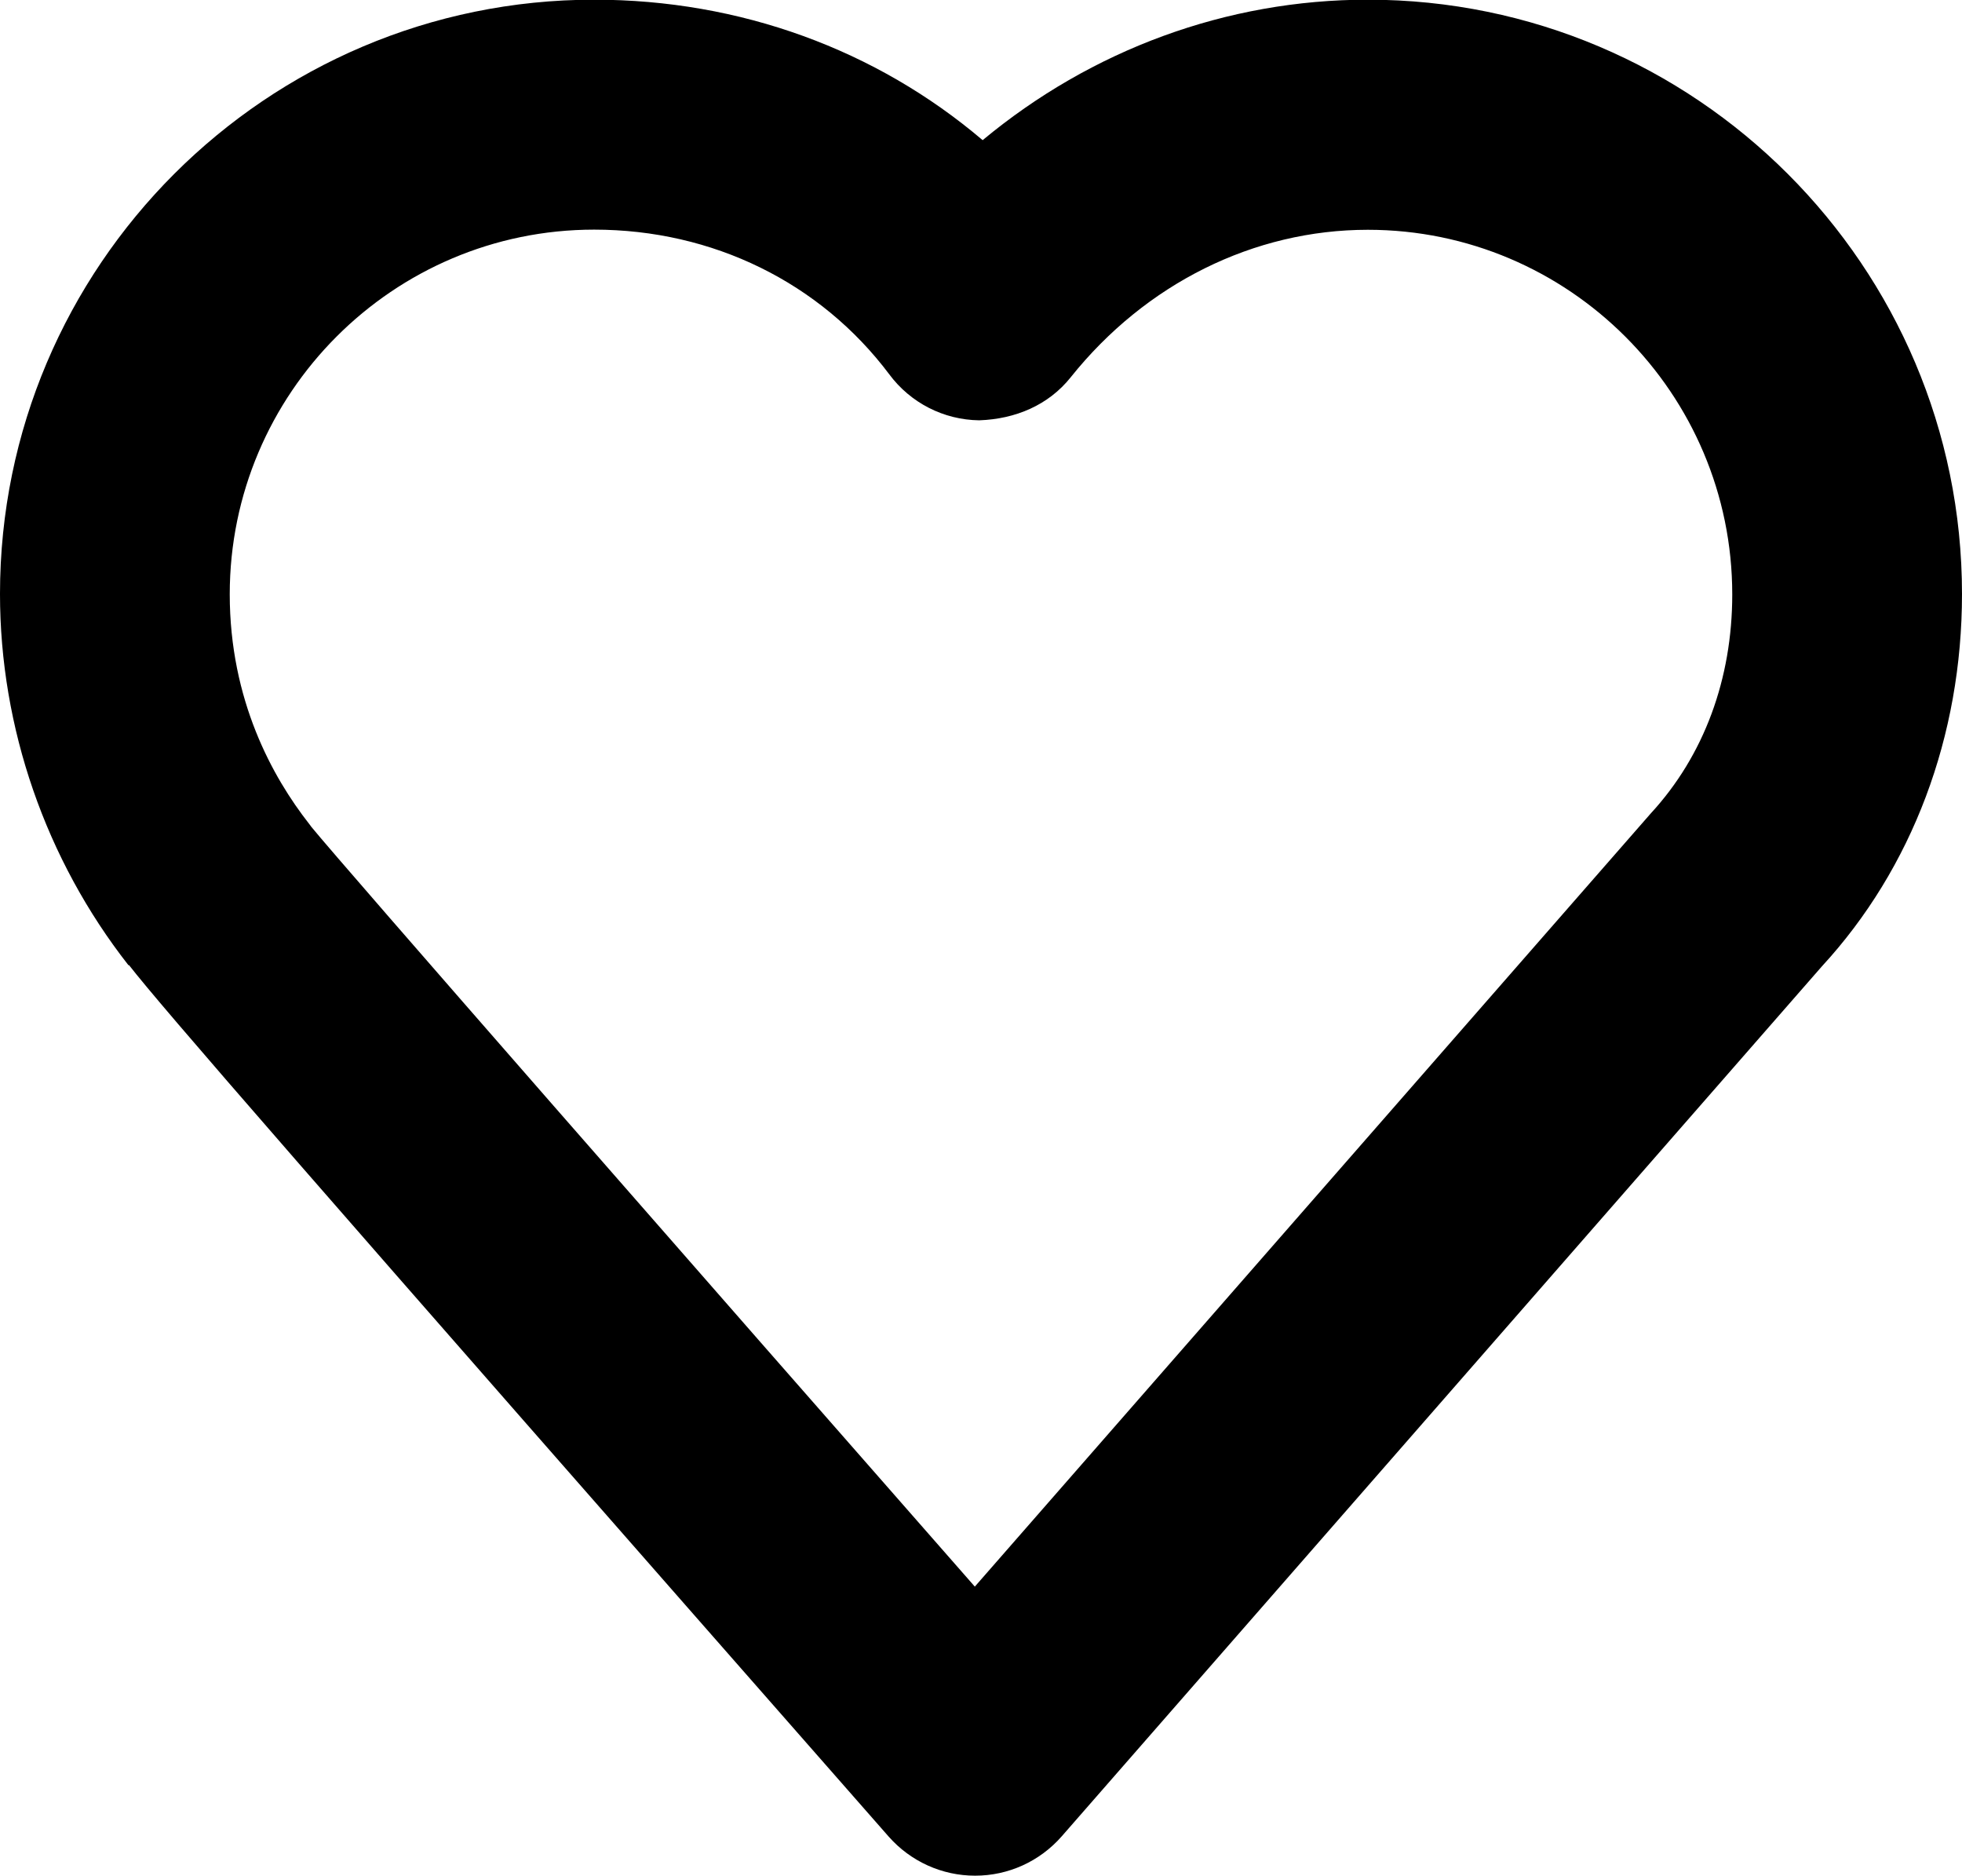
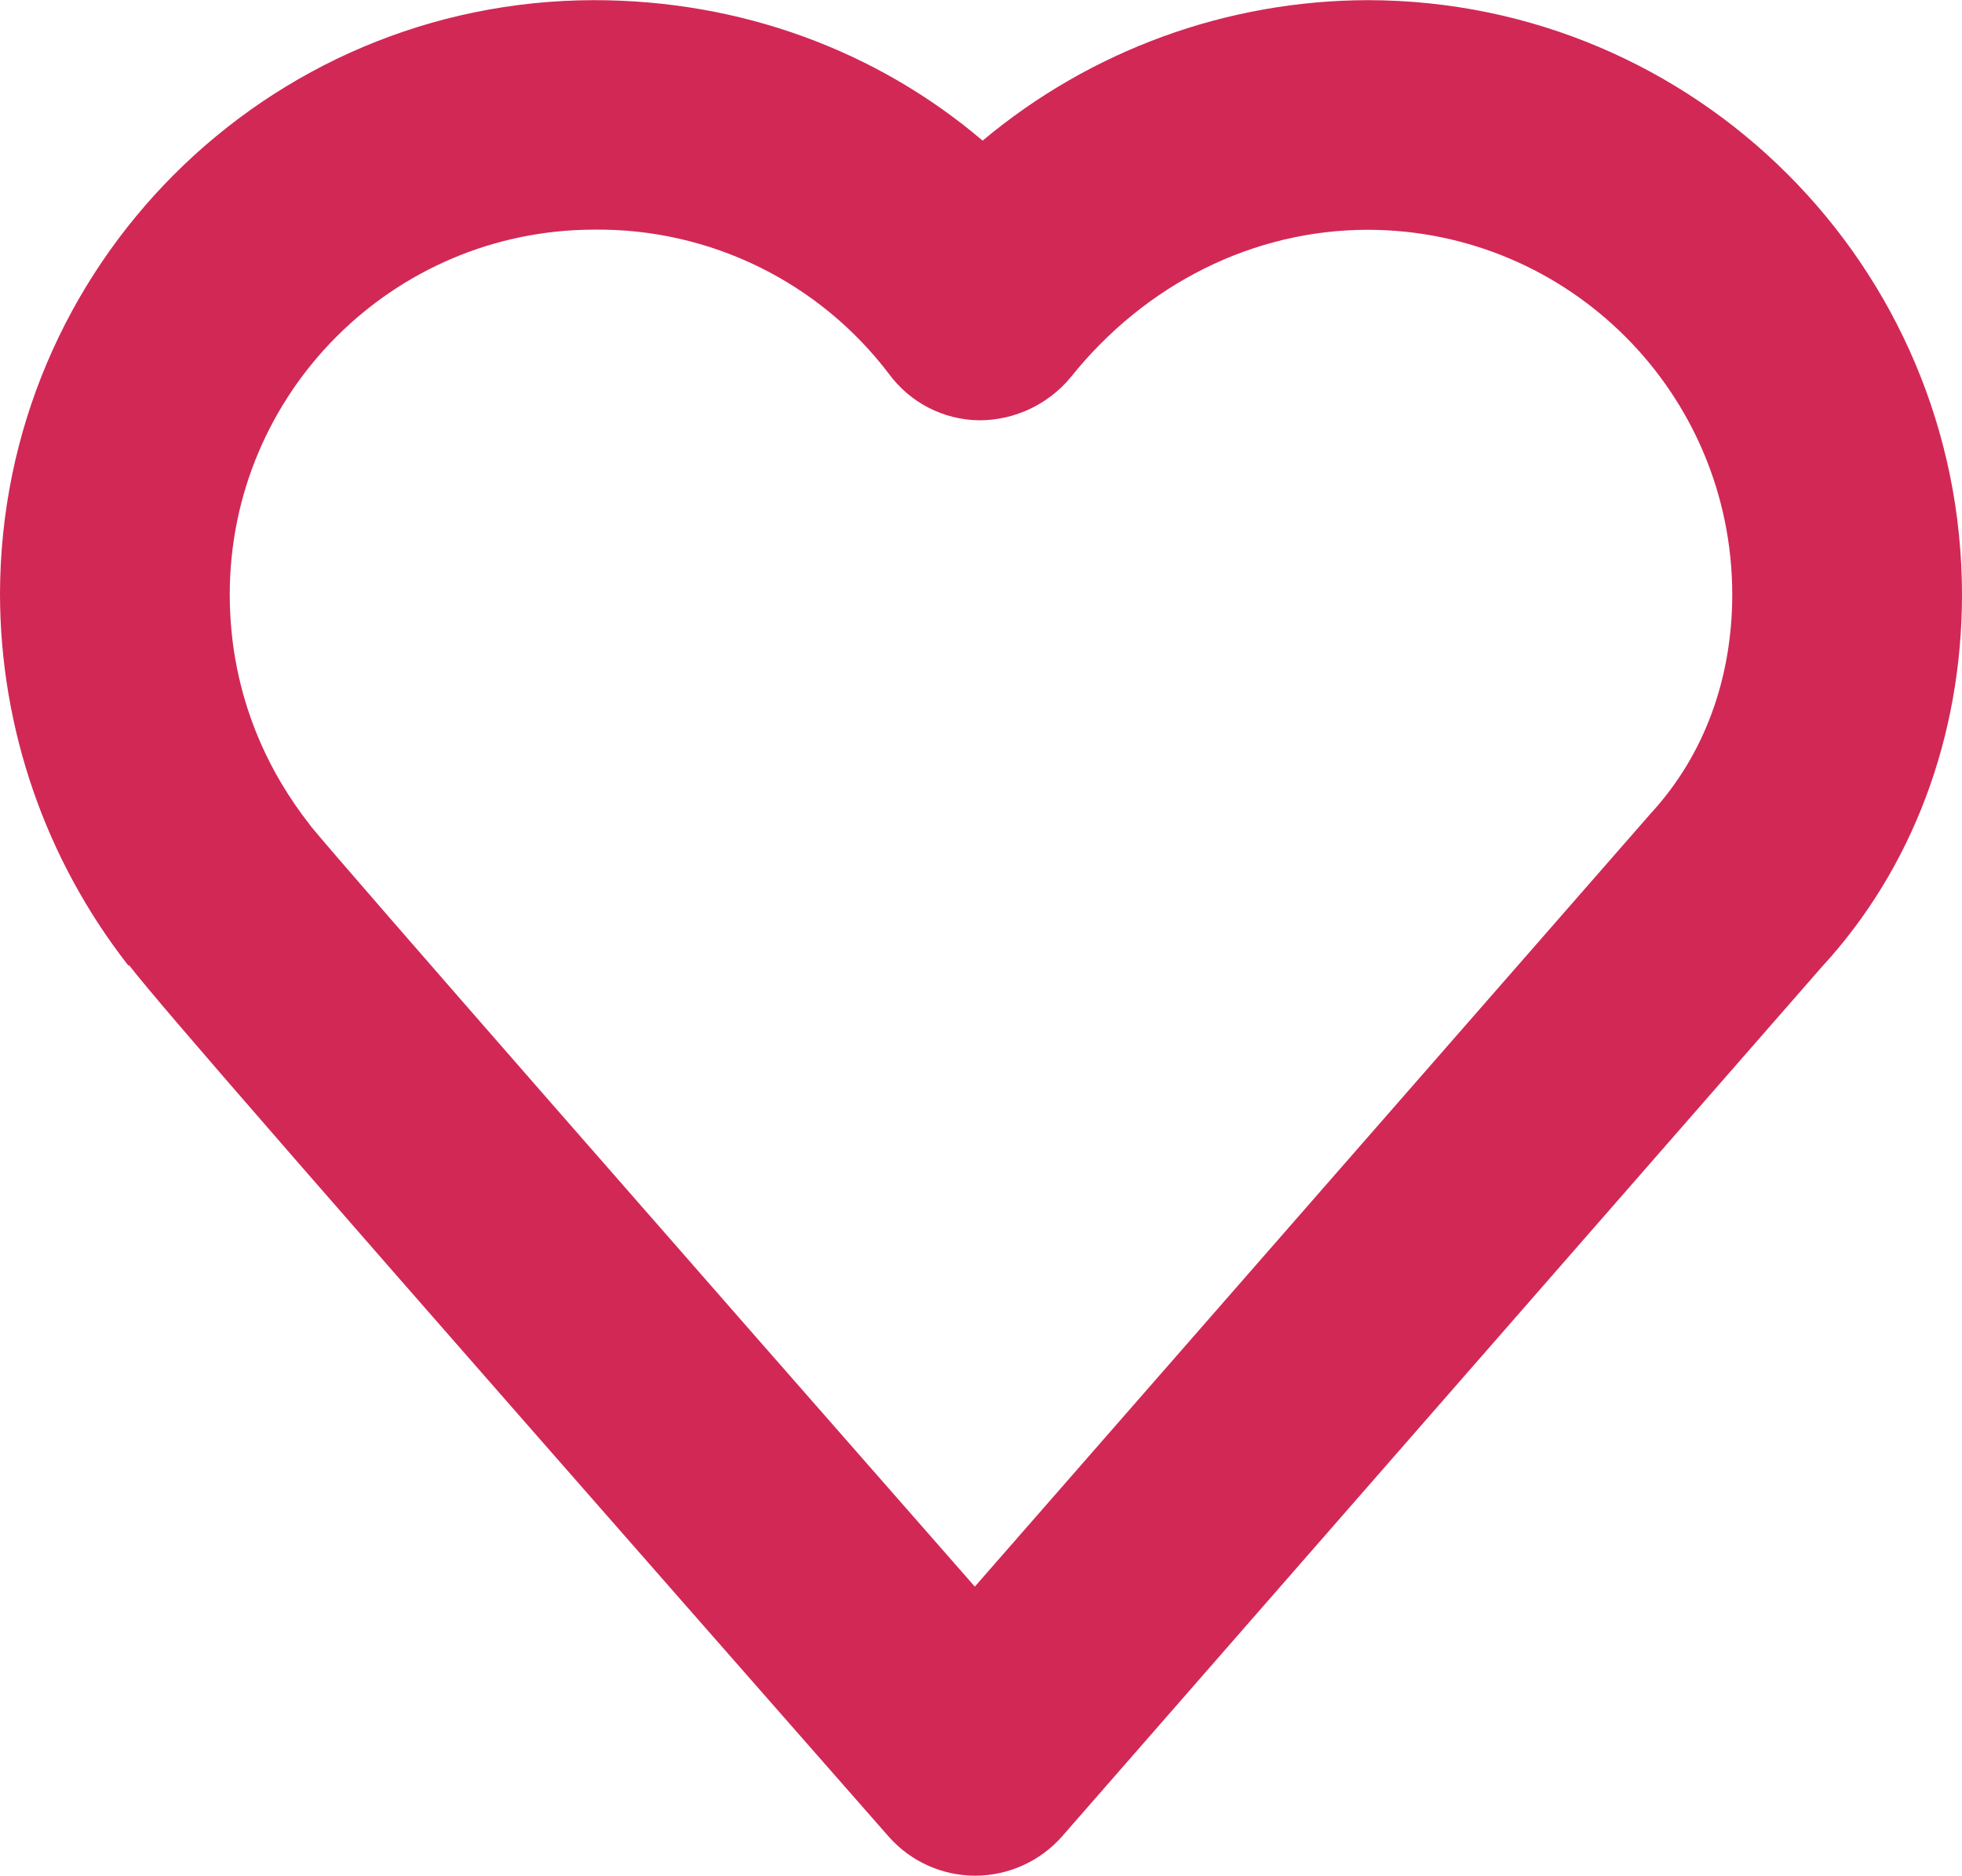
- <svg xmlns="http://www.w3.org/2000/svg" version="1.0" id="Layer_1" x="0px" y="0px" width="12.545px" height="11.99px" viewBox="521.939 473.064 12.545 11.99" enable-background="new 521.939 473.064 12.545 11.99" xml:space="preserve">
-   <g>
-     <path d="M528.174,485.055c-0.212,0-0.412-0.091-0.552-0.249c-3.798-4.324-4.644-5.298-4.858-5.572l-0.004,0.0 c-0.529-0.675-0.821-1.518-0.821-2.373c0-2.095,1.704-3.799,3.799-3.799c0.934,0,1.804,0.32,2.484,0.898 c0.696-0.578,1.56-0.898,2.463-0.898c2.095,0,3.799,1.704,3.799,3.799c0,0.909-0.318,1.754-0.896,2.381l-4.86,5.561 C528.587,484.964,528.386,485.055,528.174,485.055L528.174,485.055z M523.929,478.349c0.208,0.255,2.471,2.839,4.243,4.858 l4.323-4.944c0.34-0.369,0.52-0.86,0.52-1.399c0-1.285-1.045-2.331-2.33-2.331c-0.729,0-1.421,0.344-1.9,0.943 c-0.142,0.178-0.353,0.267-0.585,0.275c-0.227-0.003-0.439-0.111-0.575-0.294c-0.441-0.587-1.129-0.925-1.887-0.925 c-1.285,0-2.33,1.046-2.33,2.331c0,0.678,0.275,1.171,0.507,1.467C523.919,478.336,523.925,478.342,523.929,478.349z" />
-   </g>
+ <svg xmlns="http://www.w3.org/2000/svg" version="1" width="12.545" height="11.99" viewBox="521.939 473.064 12.545 11.99">
+   <path fill="#d22856" d="M528.174 485.055a.737.737 0 0 1-.552-.249c-3.798-4.324-4.644-5.298-4.858-5.572l-.004.003a3.866 3.866 0 0 1-.821-2.373 3.803 3.803 0 0 1 3.799-3.799c.934 0 1.804.32 2.484.898a3.847 3.847 0 0 1 2.463-.898 3.803 3.803 0 0 1 3.799 3.799c0 .909-.318 1.754-.896 2.381l-4.86 5.561a.742.742 0 0 1-.554.249zm-4.245-6.706c.208.255 2.471 2.839 4.243 4.858l4.323-4.944c.34-.369.52-.86.52-1.399a2.333 2.333 0 0 0-2.33-2.331c-.729 0-1.421.344-1.9.943a.76.76 0 0 1-.585.275.727.727 0 0 1-.575-.294 2.333 2.333 0 0 0-1.887-.925 2.333 2.333 0 0 0-2.33 2.331c0 .678.275 1.171.507 1.467l.014.019z" />
</svg>
